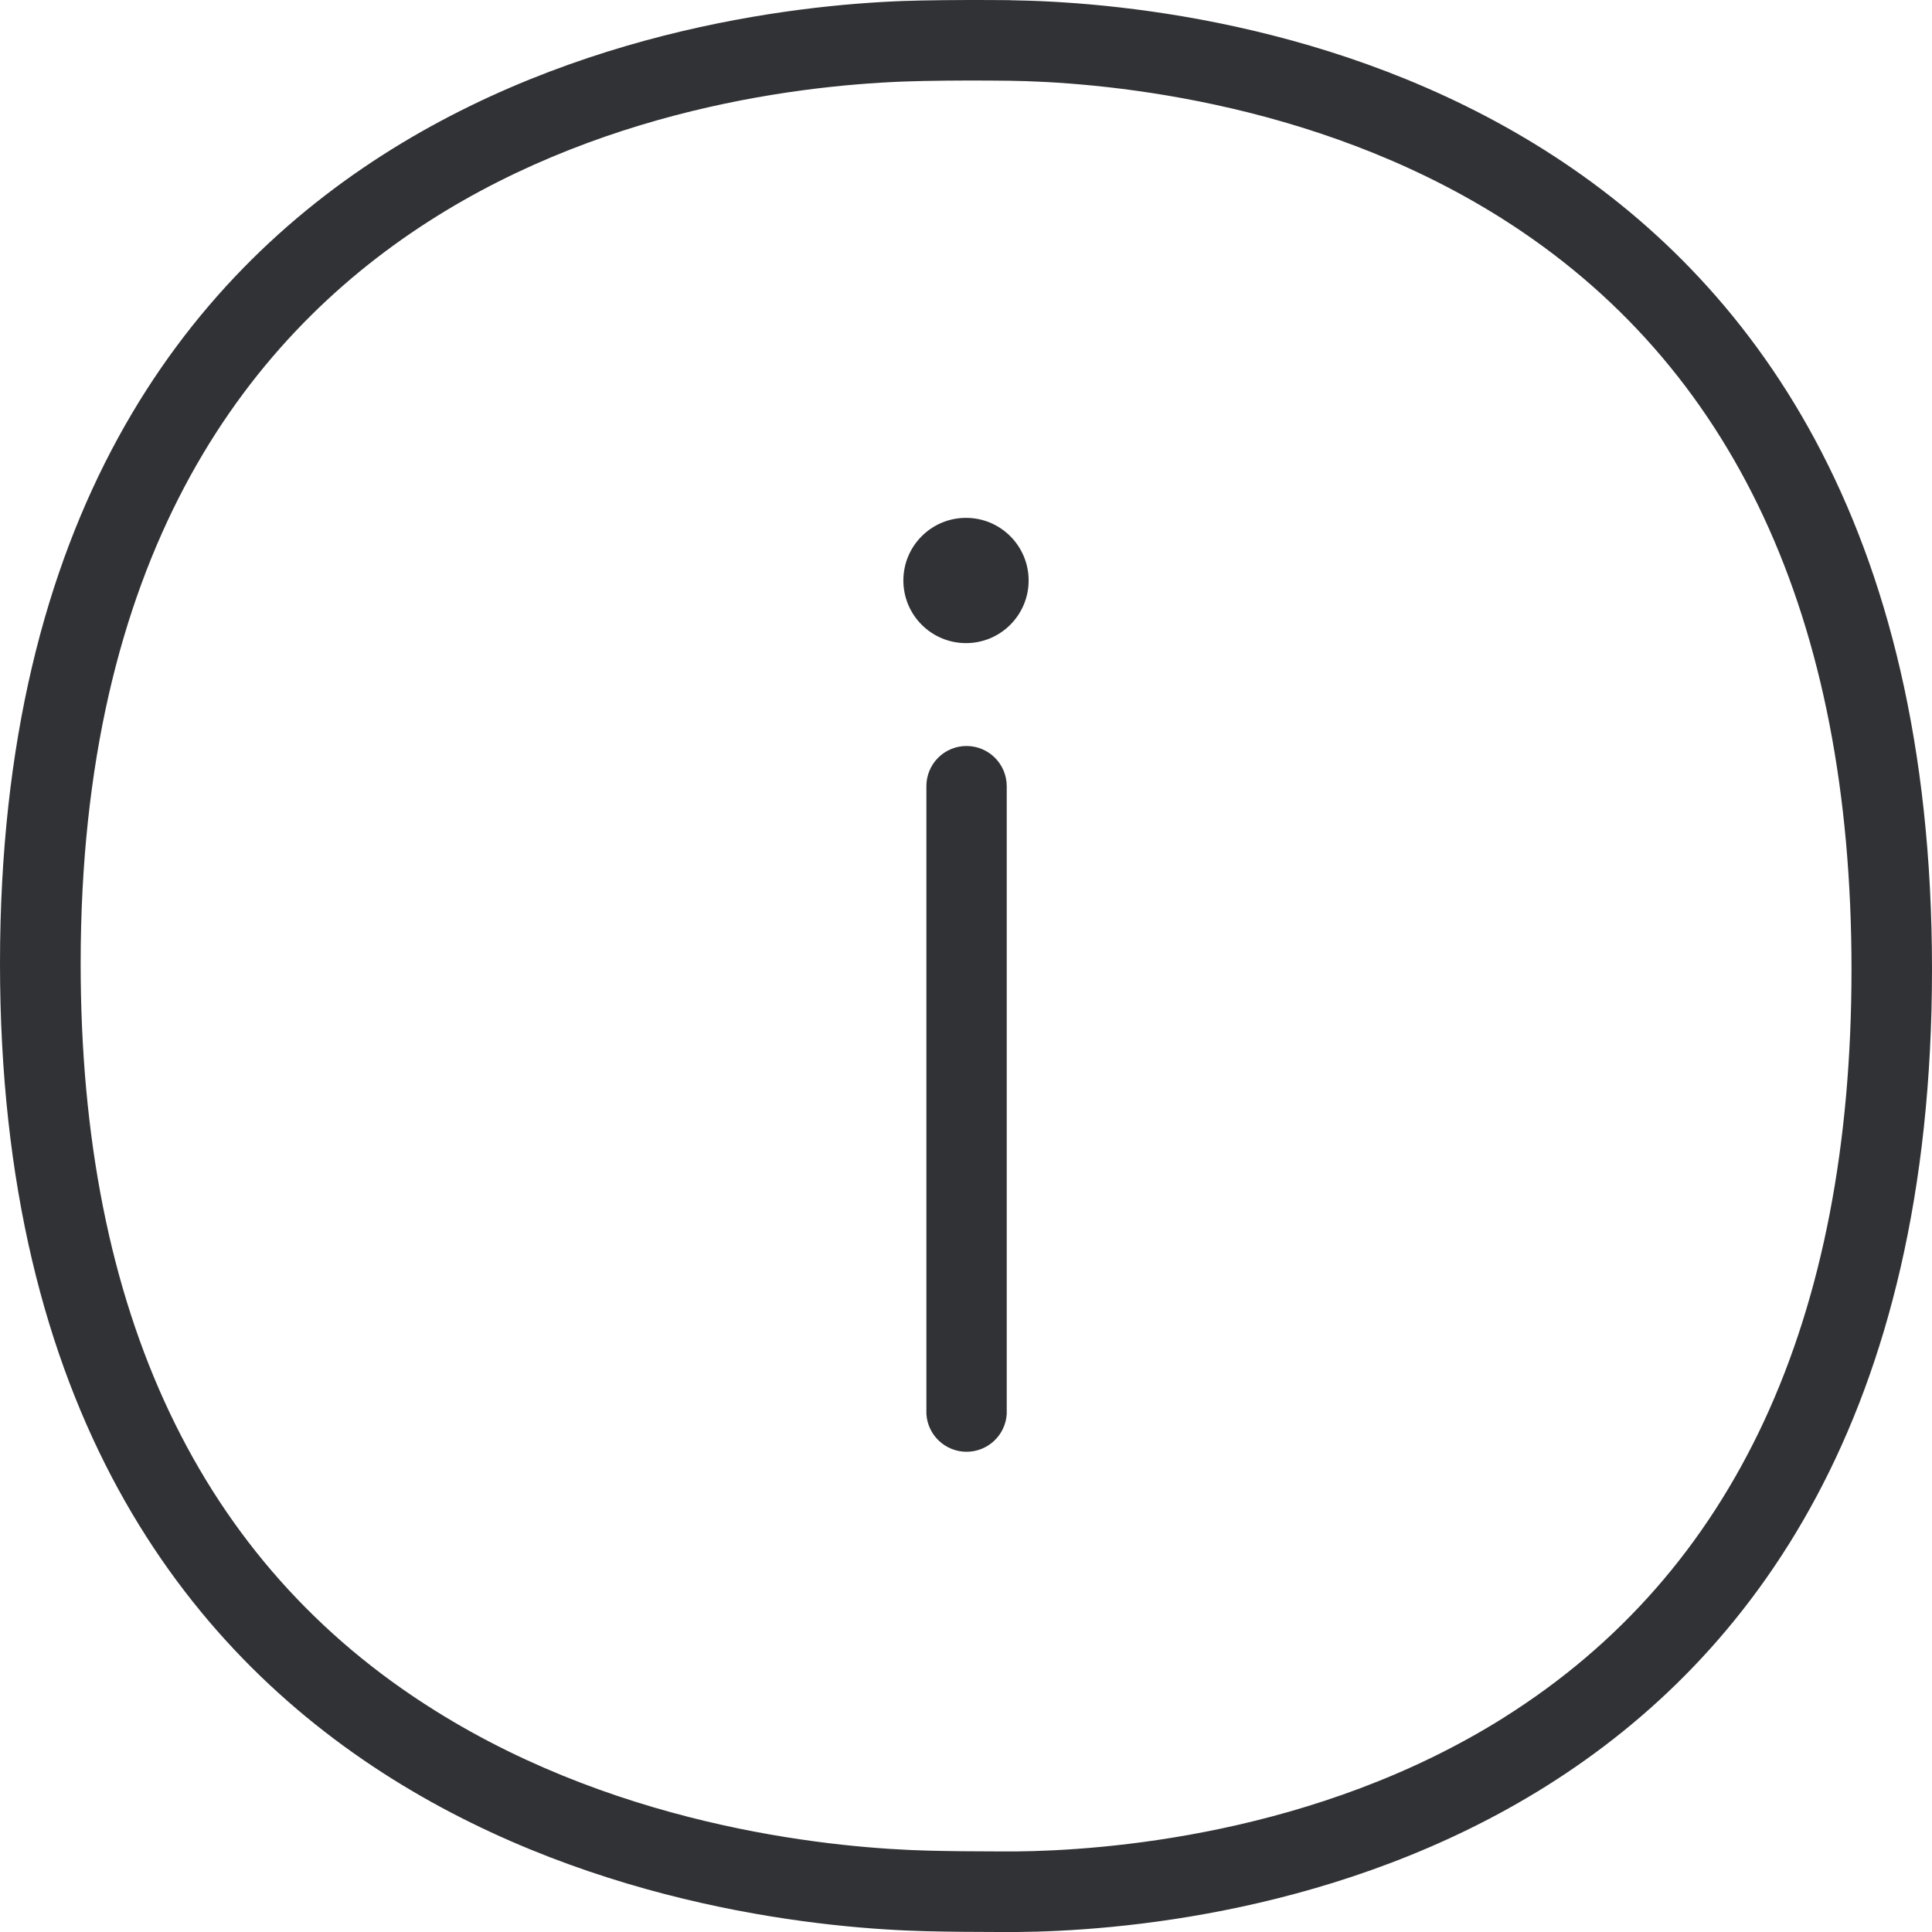
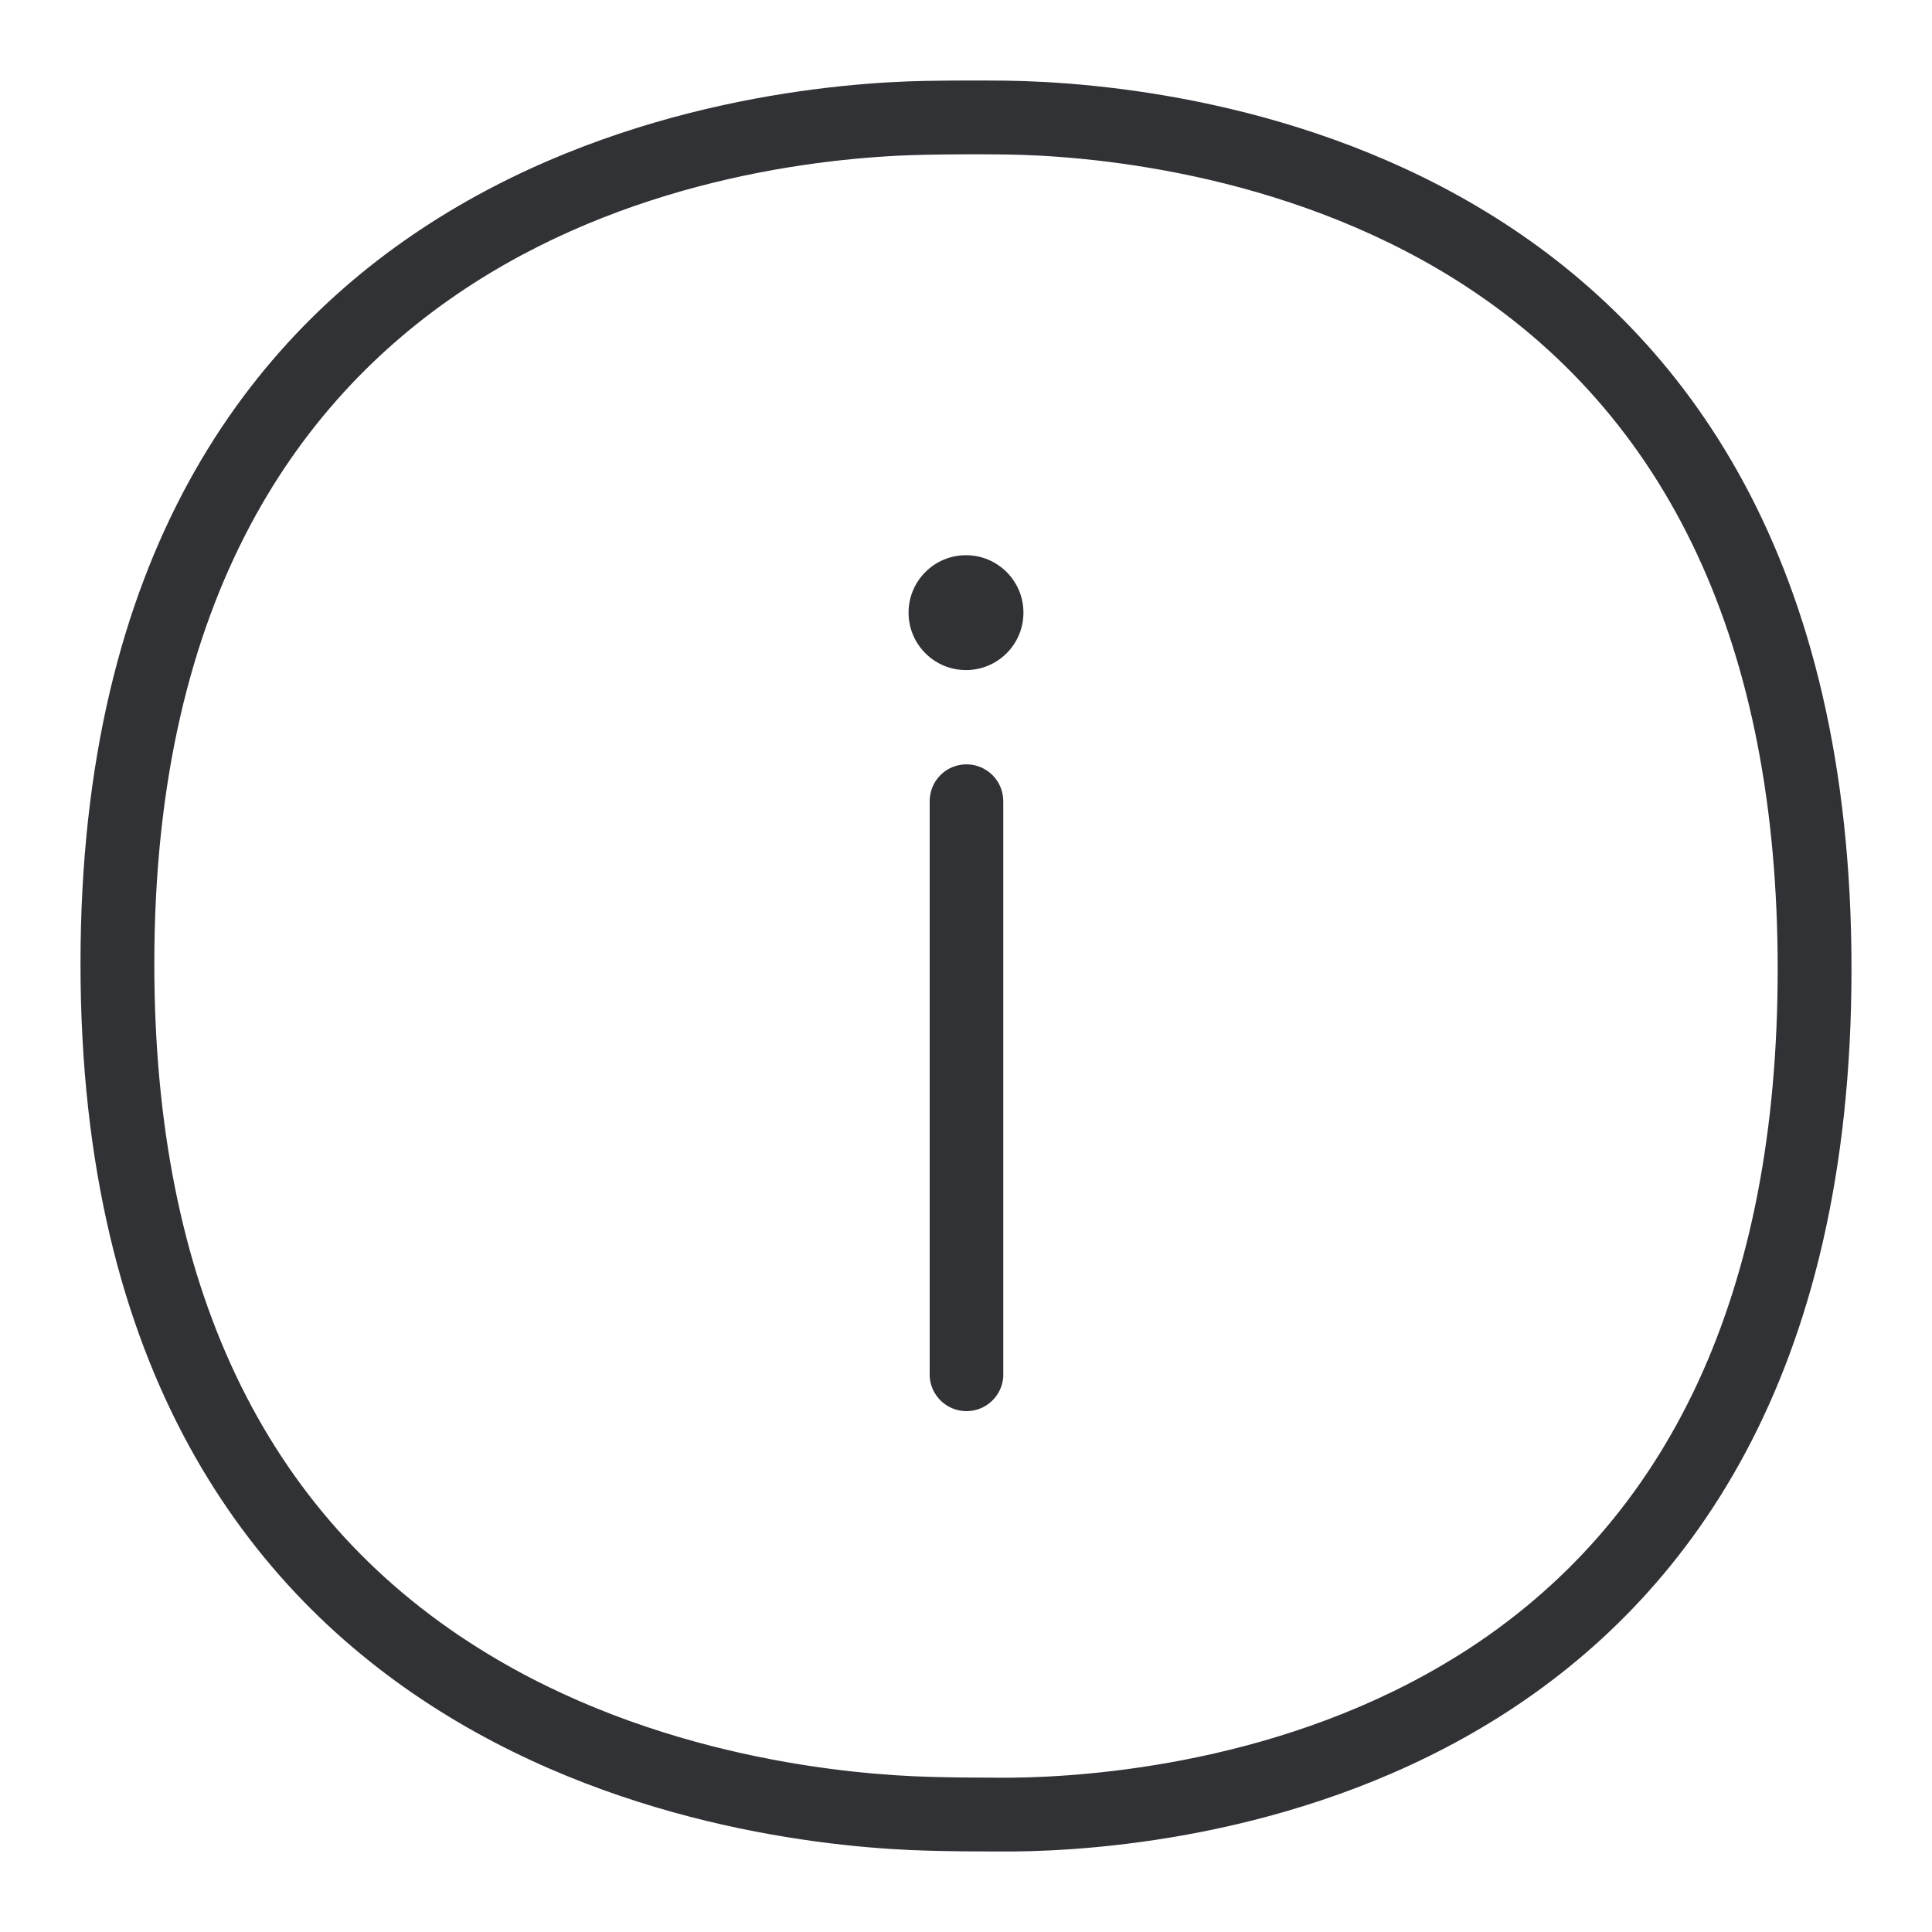
<svg xmlns="http://www.w3.org/2000/svg" width="24" height="24" viewBox="0 0 24 24">
-   <path d="M18.686 21.333C21.548 19.533 23 16.405 23 12.04c0-4.37-1.465-7.513-4.354-9.333-2.37-1.492-5.064-1.69-6.112-1.704-.355-.004-.71-.004-1.066.003-2.455.045-10.466.97-10.466 10.963 0 4.327 1.478 7.451 4.398 9.278 2.384 1.496 5.078 1.715 6.123 1.742.27.007.58.01.881.01h.222c1.041-.01 3.715-.19 6.061-1.666zM12.546.003C14.957.035 24 .906 24 12.04 24 23.153 15.043 23.98 12.635 24h-.229c-.307 0-.628-.003-.905-.01C9.15 23.932 0 23.003 0 11.969 0 .907 9.159.047 11.45.006c.366-.007.731-.007 1.096-.004zm-.54 9.264a.5.5 0 01.5.499v7.8a.5.5 0 01-.998 0V9.769a.498.498 0 01.499-.502zM12 6.433a.778.778 0 110 1.556.778.778 0 010-1.556z" fill="#313235" fill-rule="nonzero" />
+   <path d="M18.13 20.555c2.622-1.65 3.953-4.517 3.953-8.518 0-4.007-1.343-6.887-3.991-8.556-2.173-1.368-4.643-1.55-5.604-1.562a33.858 33.858 0 00-.976.003c-2.251.041-9.595.89-9.595 10.05 0 3.966 1.356 6.83 4.032 8.505 2.185 1.371 4.655 1.571 5.613 1.596.247.007.532.01.807.01h.204c.955-.01 3.406-.176 5.556-1.528zM12.5 1.002c2.21.031 10.5.83 10.5 11.035C23 22.224 14.79 22.981 12.582 23h-.21c-.281 0-.575-.003-.829-.01C9.386 22.938 1 22.087 1 11.972 1 1.831 9.396 1.043 11.496 1.005c.335-.006.67-.006 1.005-.003zm-.494 8.493c.254 0 .457.207.457.457v7.15a.458.458 0 01-.914 0V9.955a.456.456 0 01.457-.46zM12 6.897a.713.713 0 110 1.427.713.713 0 010-1.427z" fill="#313235" fill-rule="nonzero" />
</svg>
